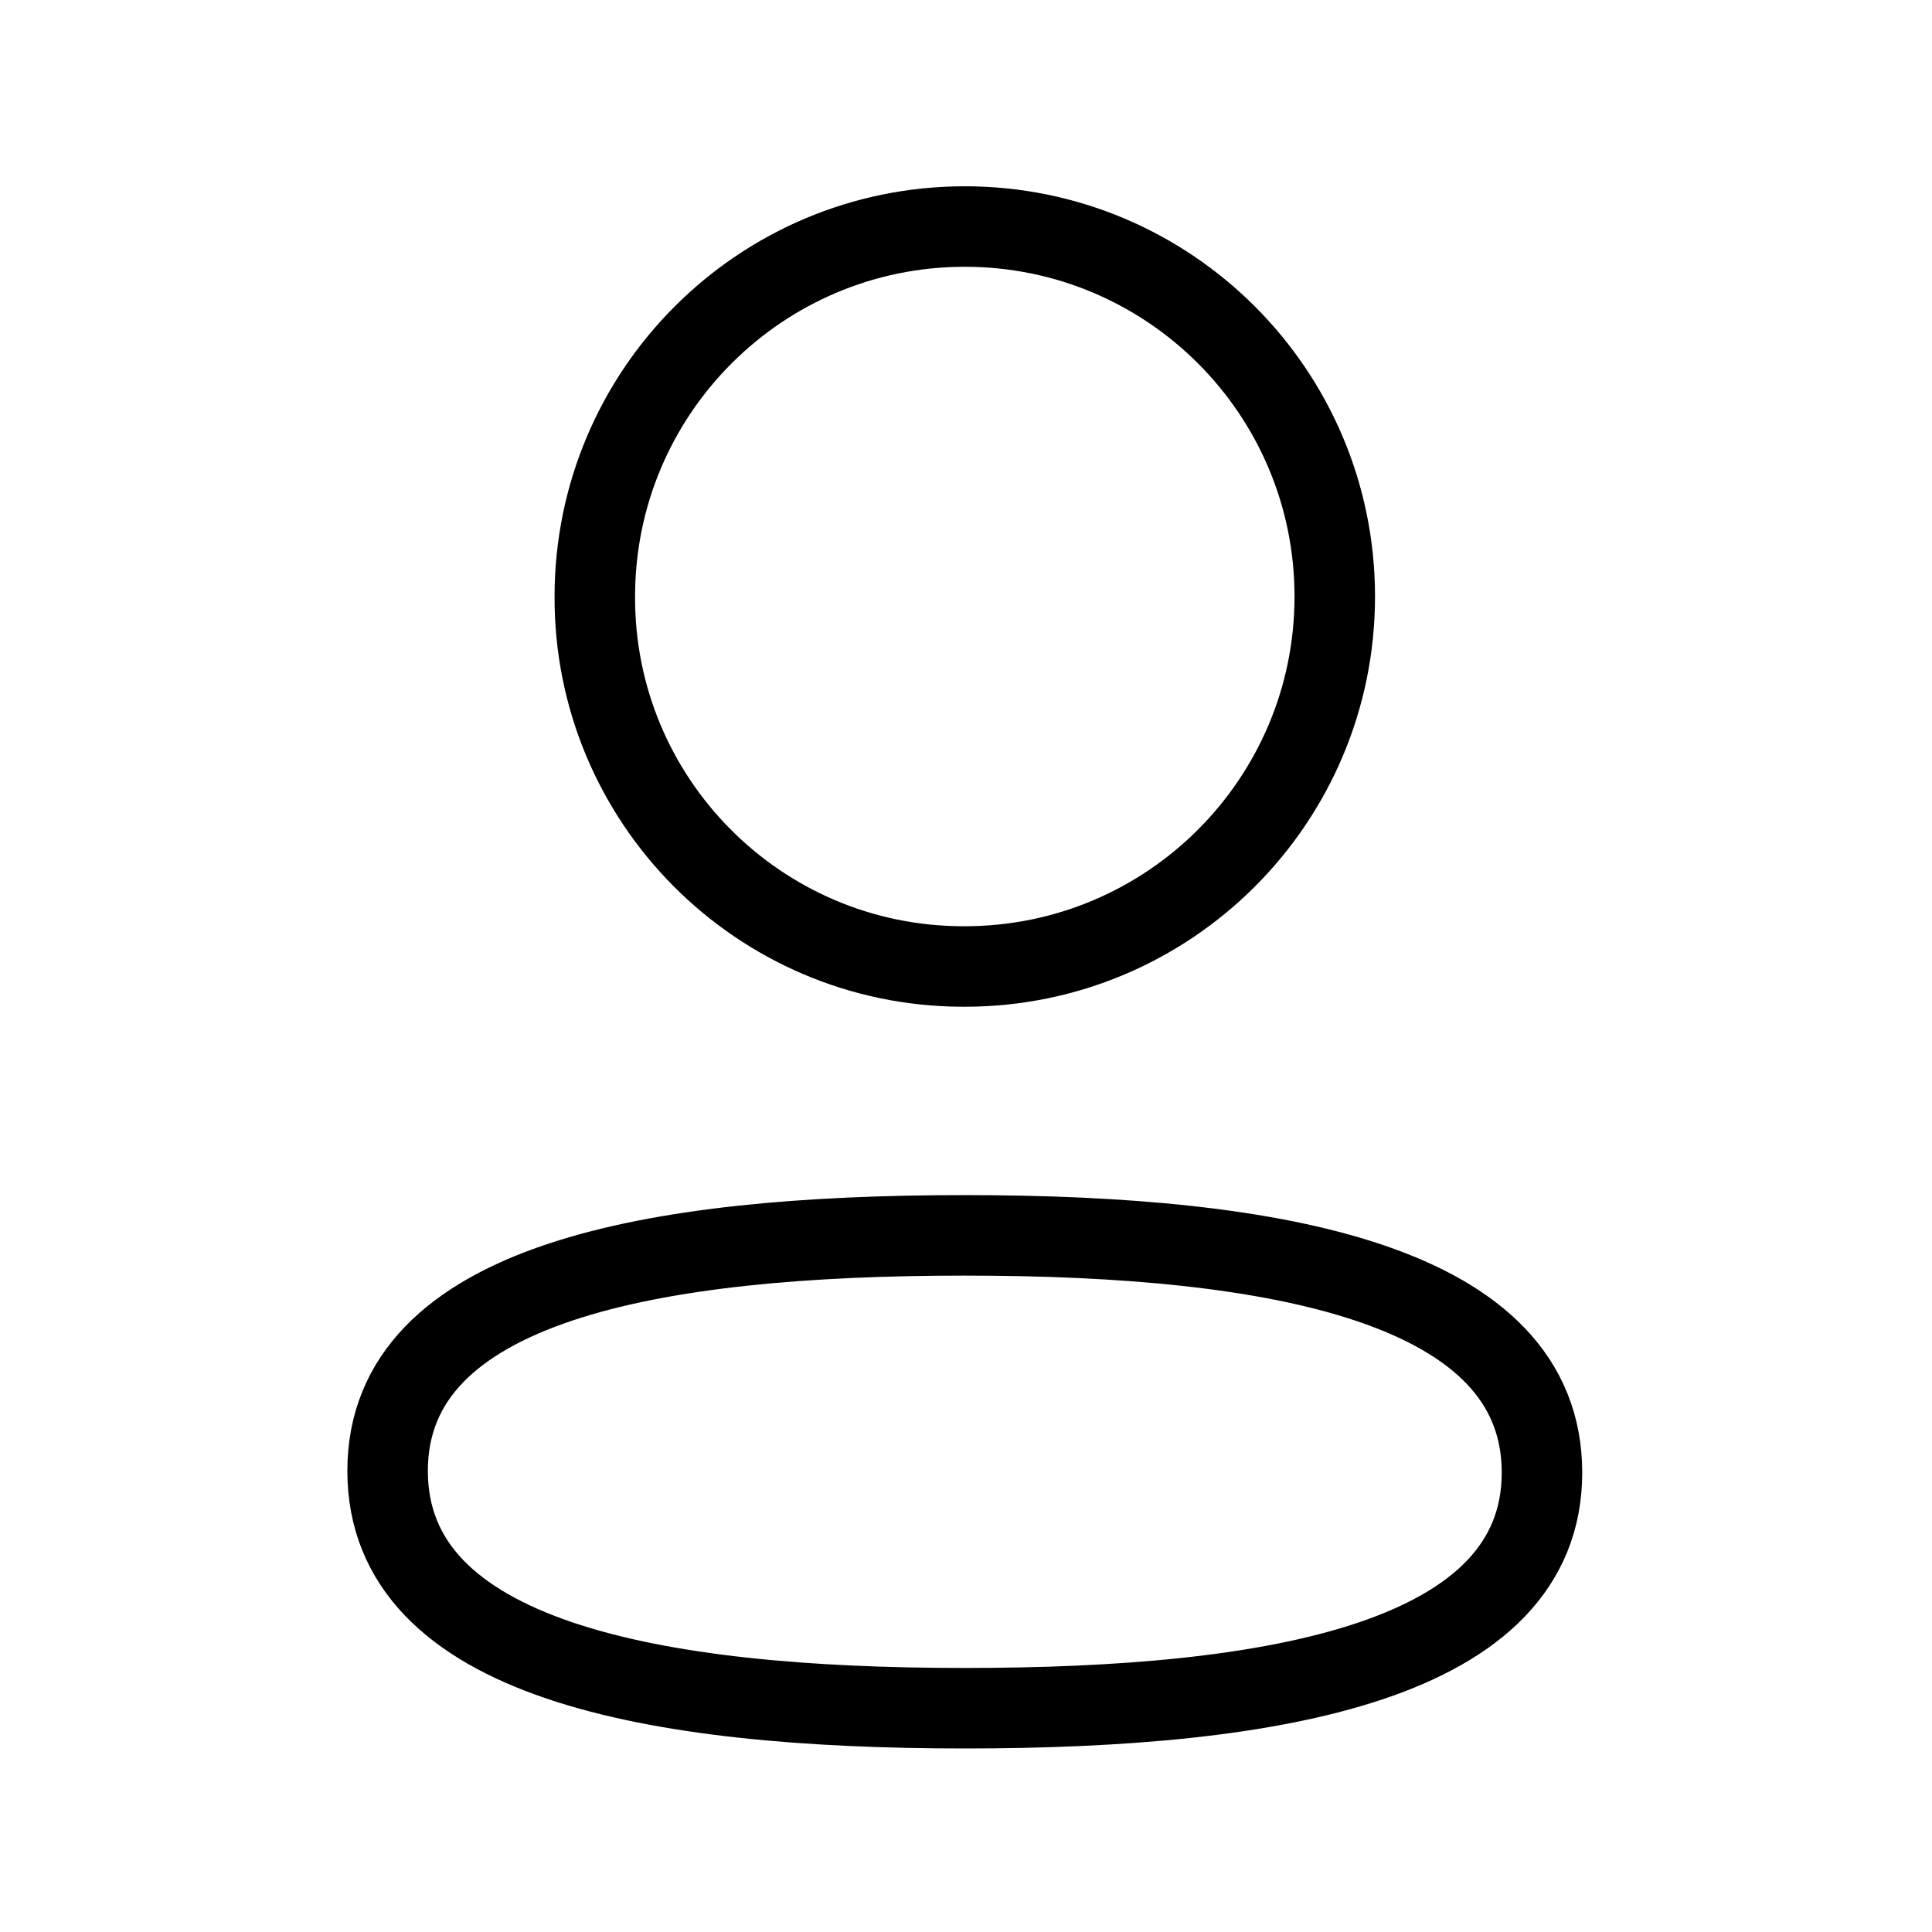
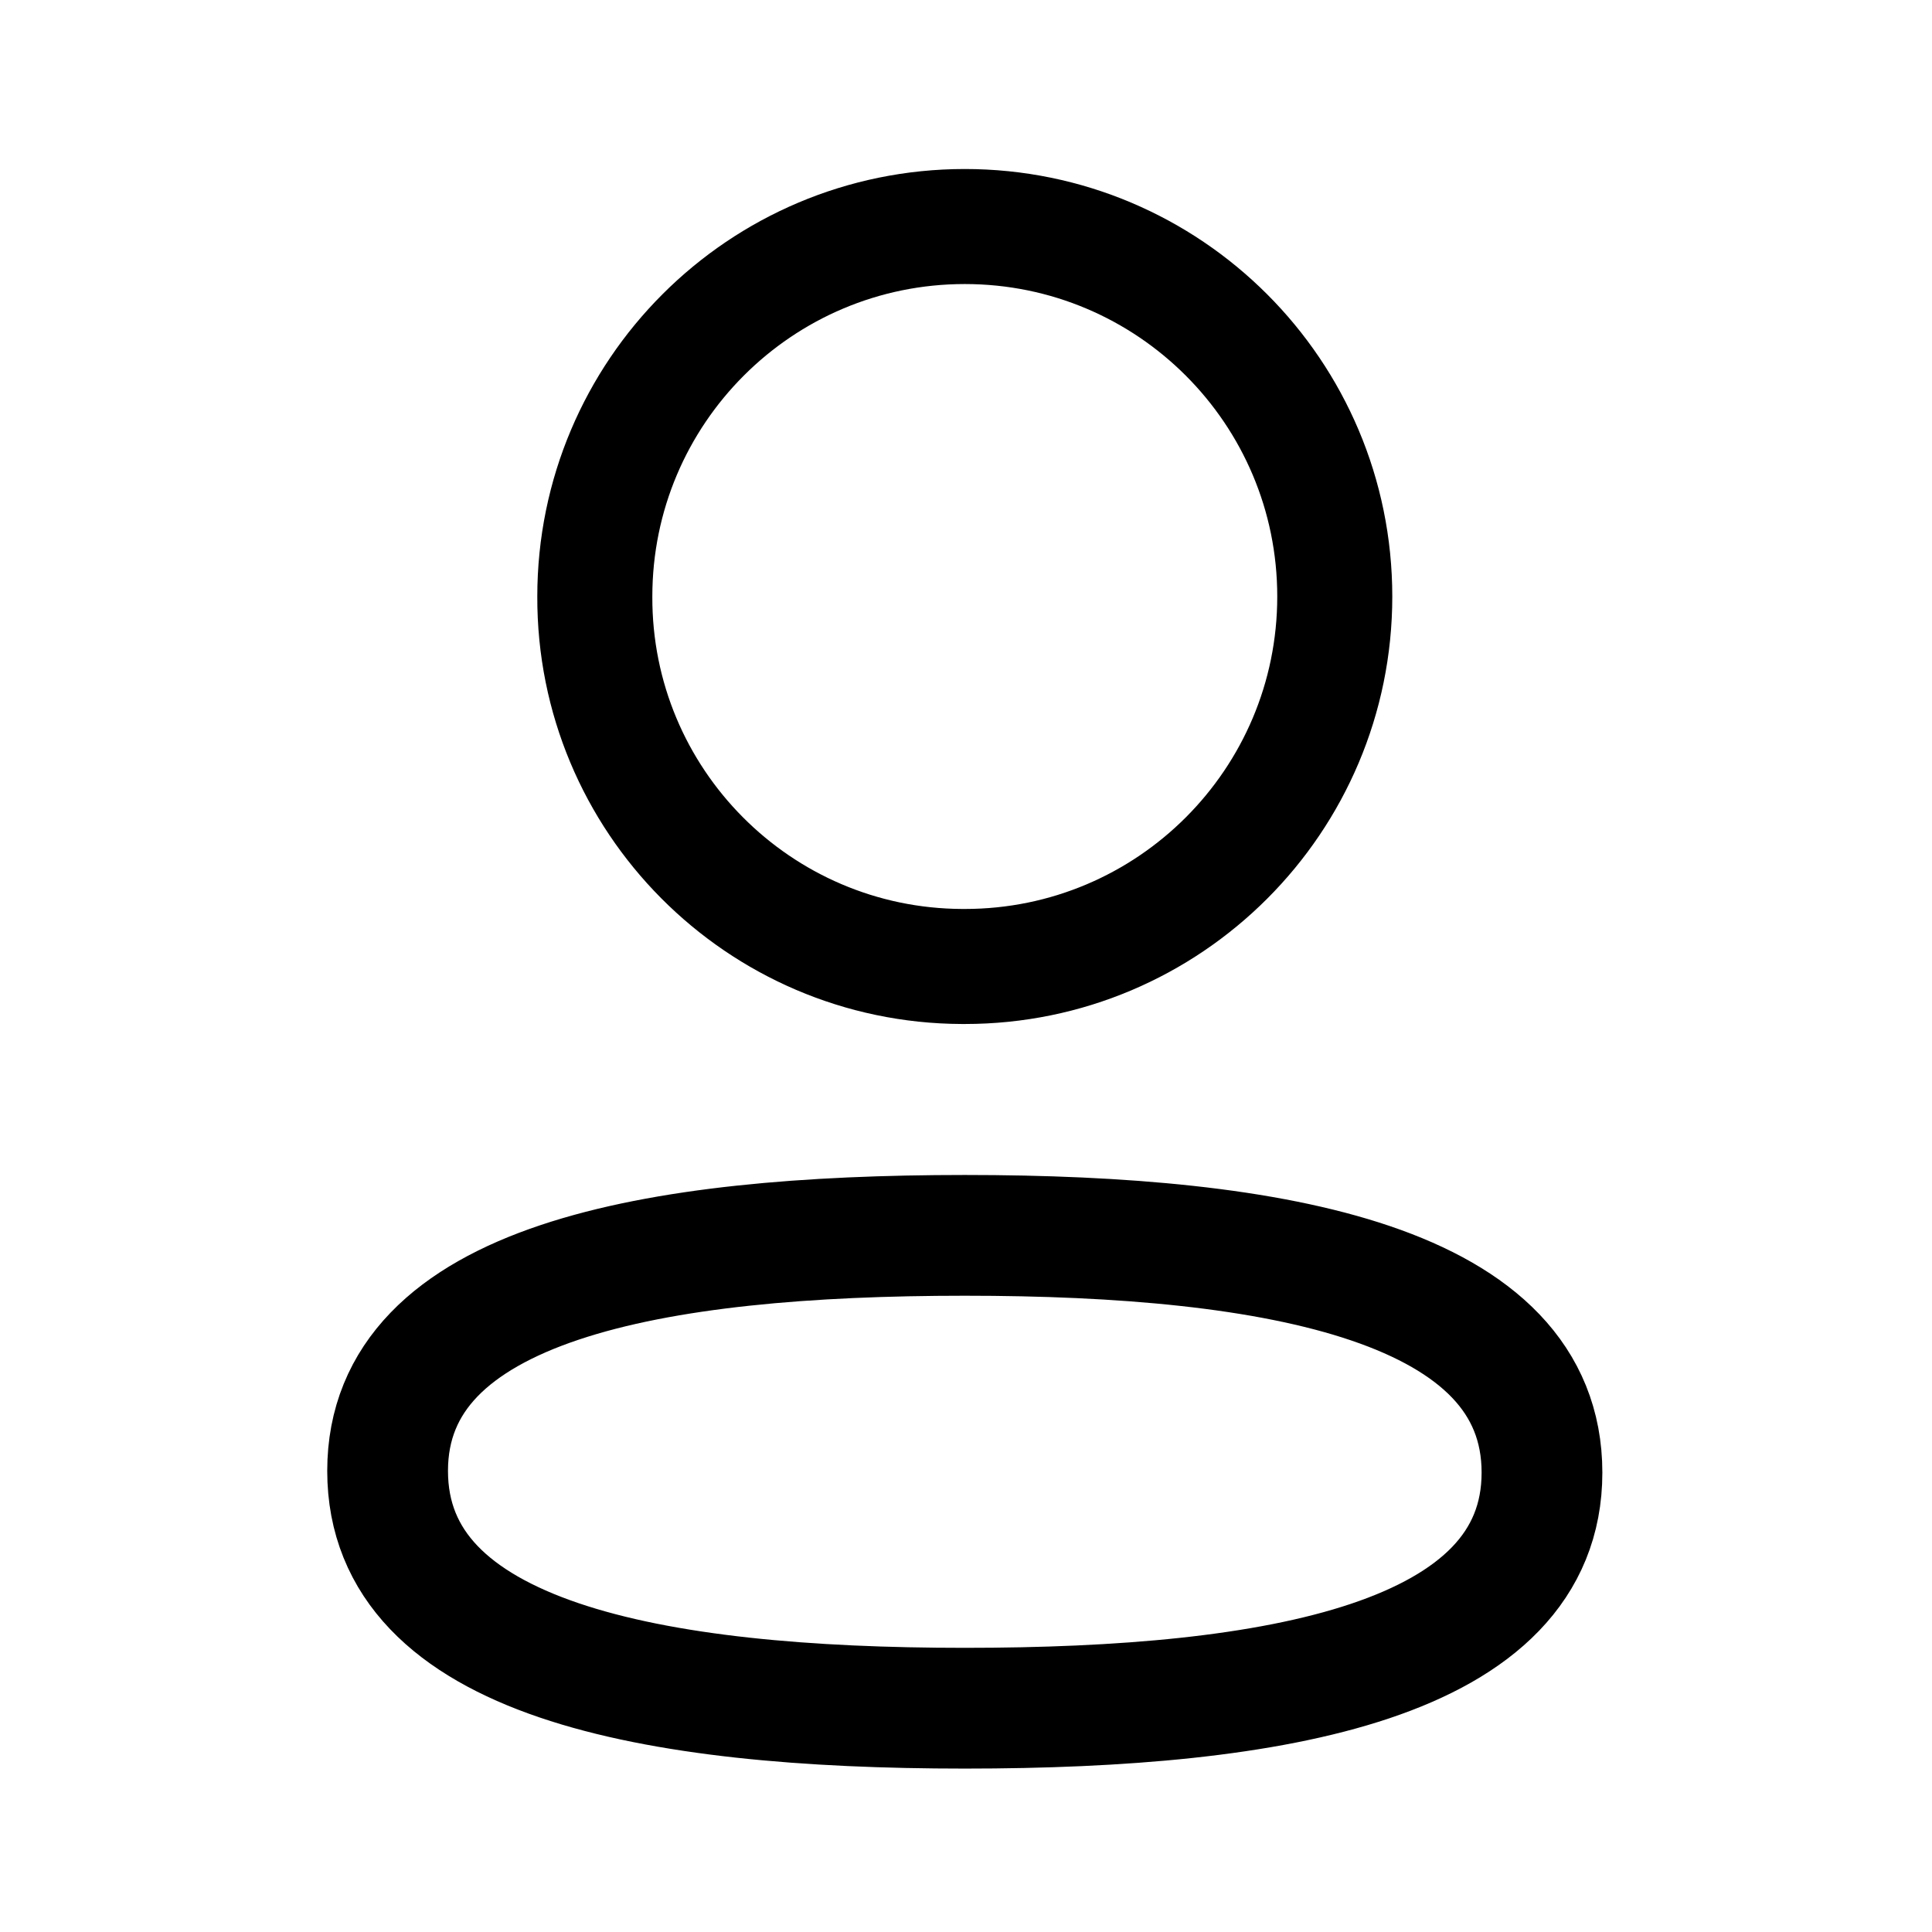
<svg xmlns="http://www.w3.org/2000/svg" viewBox="0 0 24 24" fill="none">
-   <g clip-rule="evenodd" stroke="currentColor" stroke-linecap="round" stroke-linejoin="round">
-     <path d="M11.985 15.346c-3.868 0-7.17.585-7.17 2.926s3.281 2.948 7.17 2.948c3.867 0 7.17-.586 7.17-2.927 0-2.34-3.282-2.947-7.17-2.947" />
-     <path d="M11.985 12.006A4.596 4.596 0 1 0 7.389 7.41a4.58 4.58 0 0 0 4.563 4.596z" />
+   <g fill-rule="evenodd" clip-rule="evenodd" stroke="currentColor" stroke-linecap="round" stroke-linejoin="round">
+     <path d="M11.985 15.346c-3.868 0-7.17.585-7.17 2.926s3.281 2.948 7.17 2.948c3.867 0 7.17-.586 7.17-2.927 0-2.34-3.282-2.947-7.17-2.947" stroke-width="1.5" />
+     <path d="M11.985 12.006A4.596 4.596 0 1 0 7.389 7.41a4.58 4.58 0 0 0 4.563 4.596z" stroke-width="1.429" />
  </g>
</svg>
